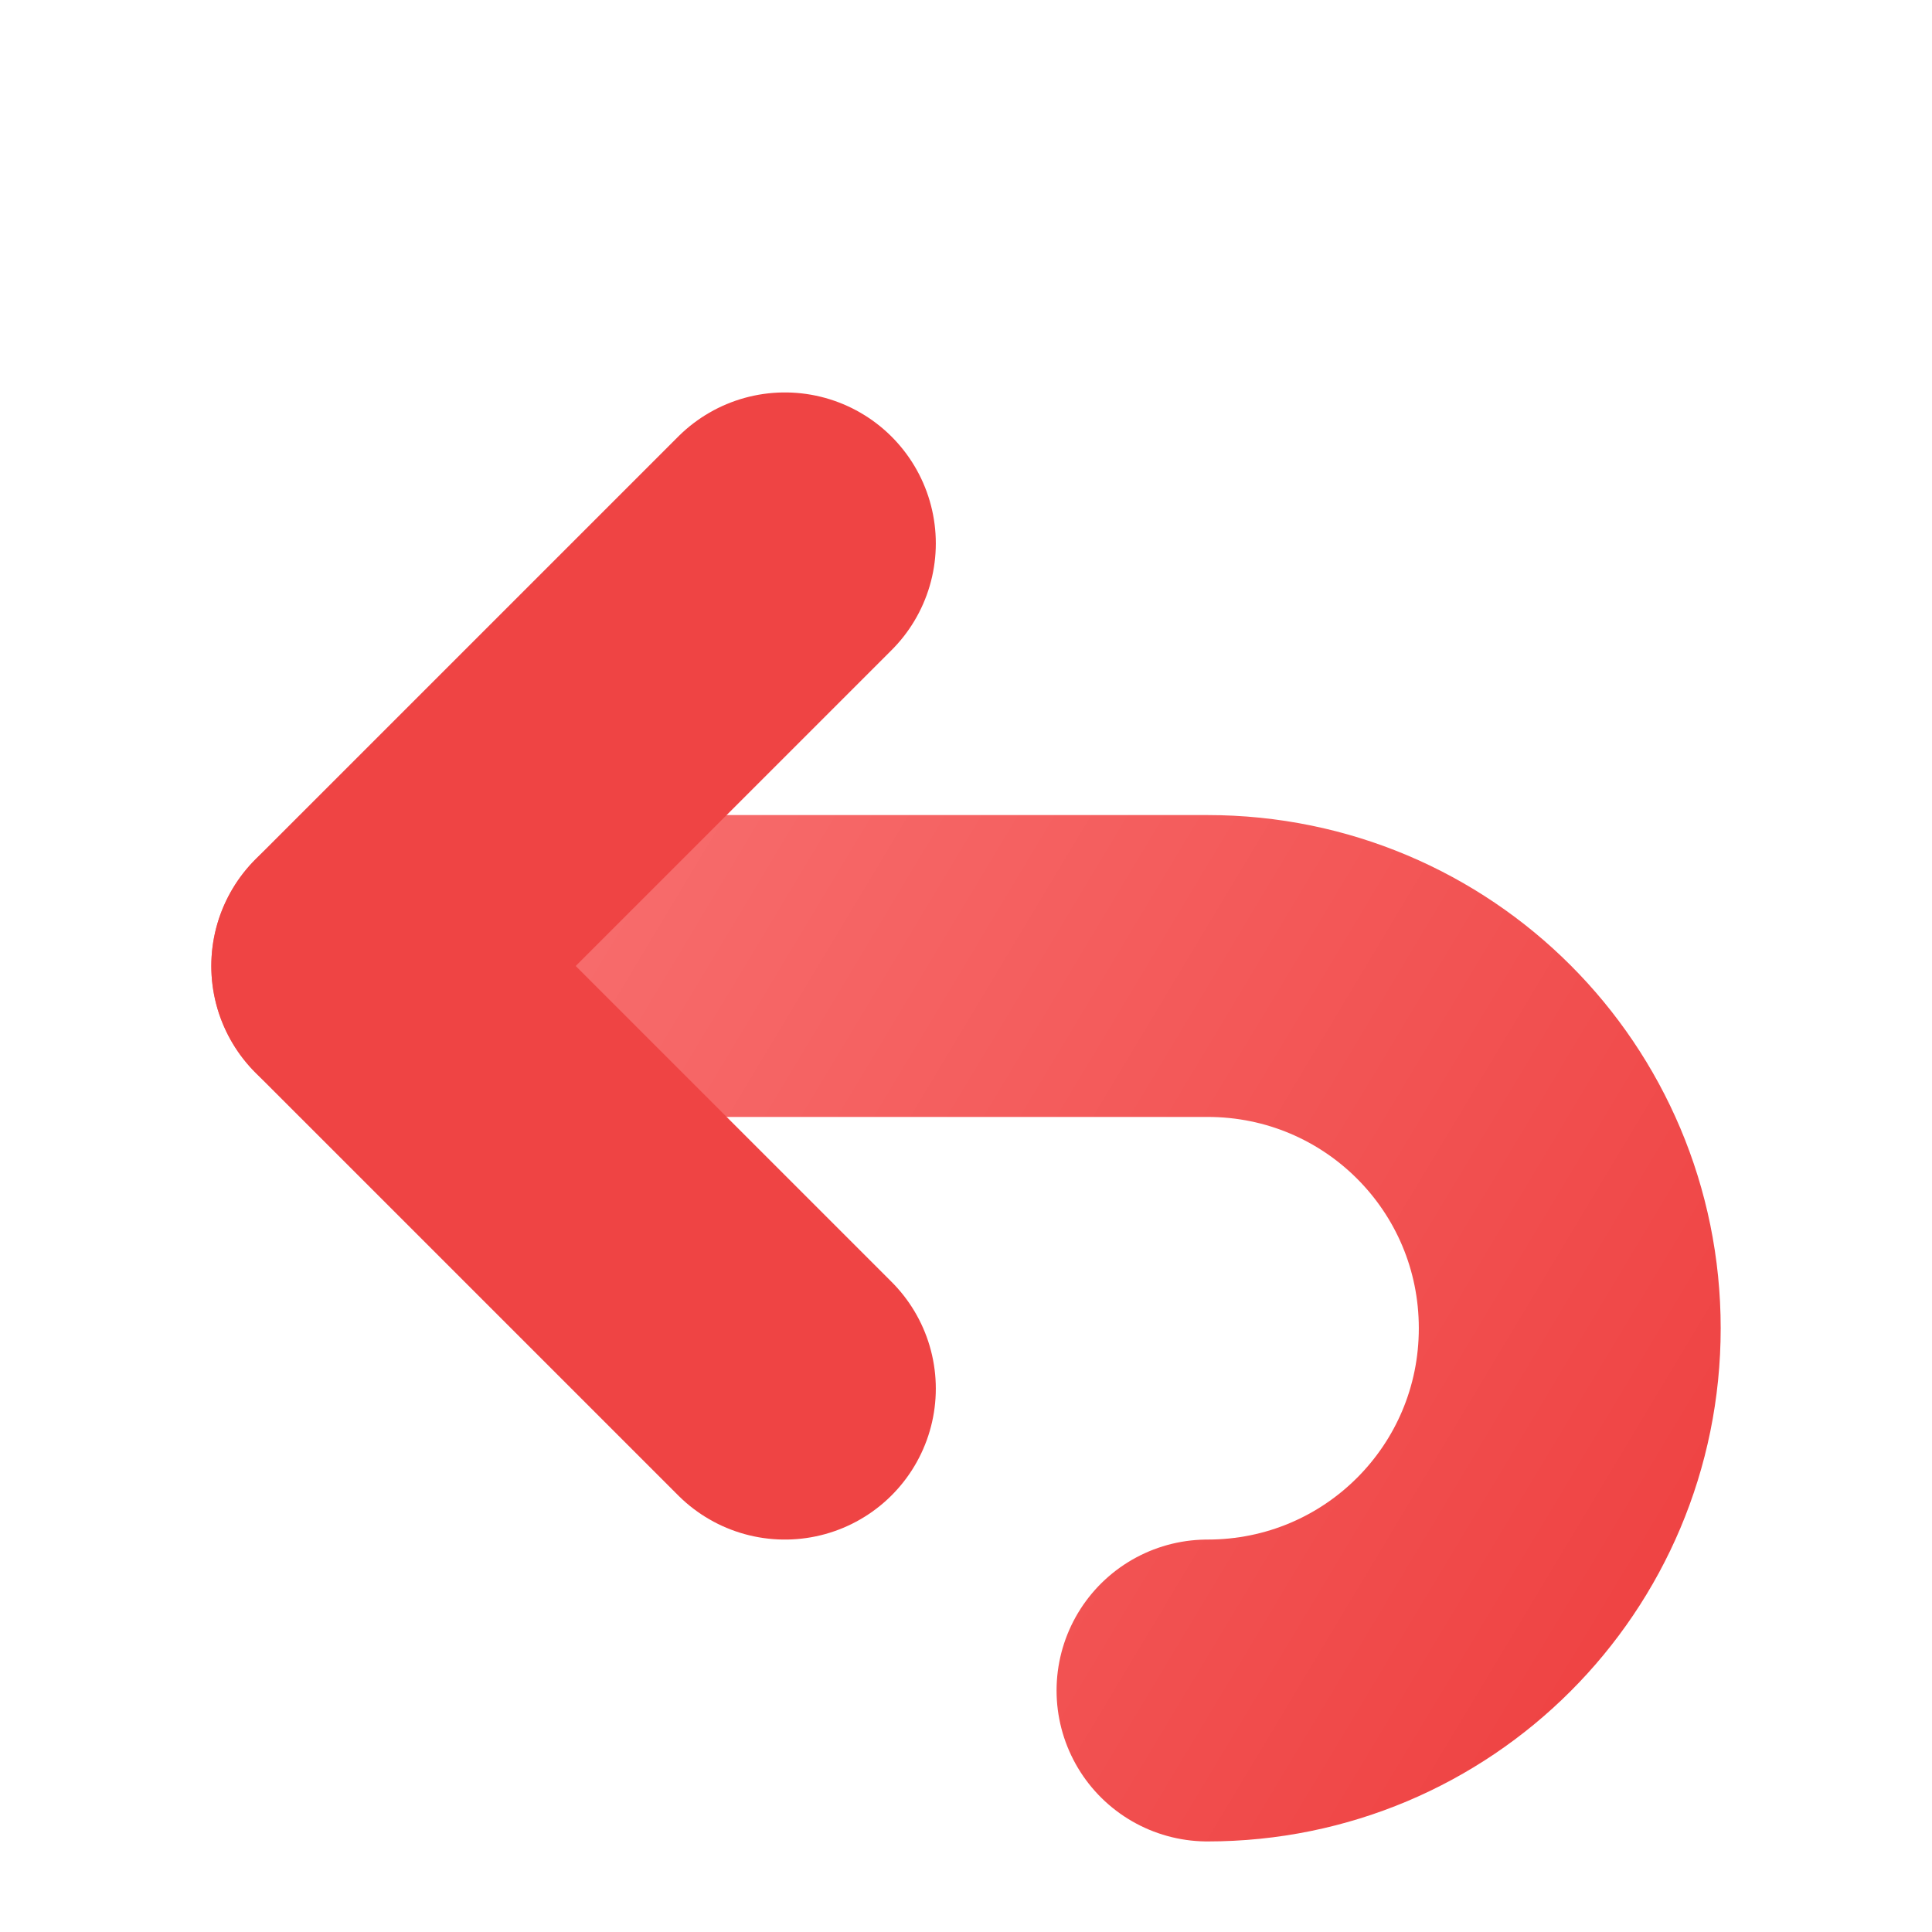
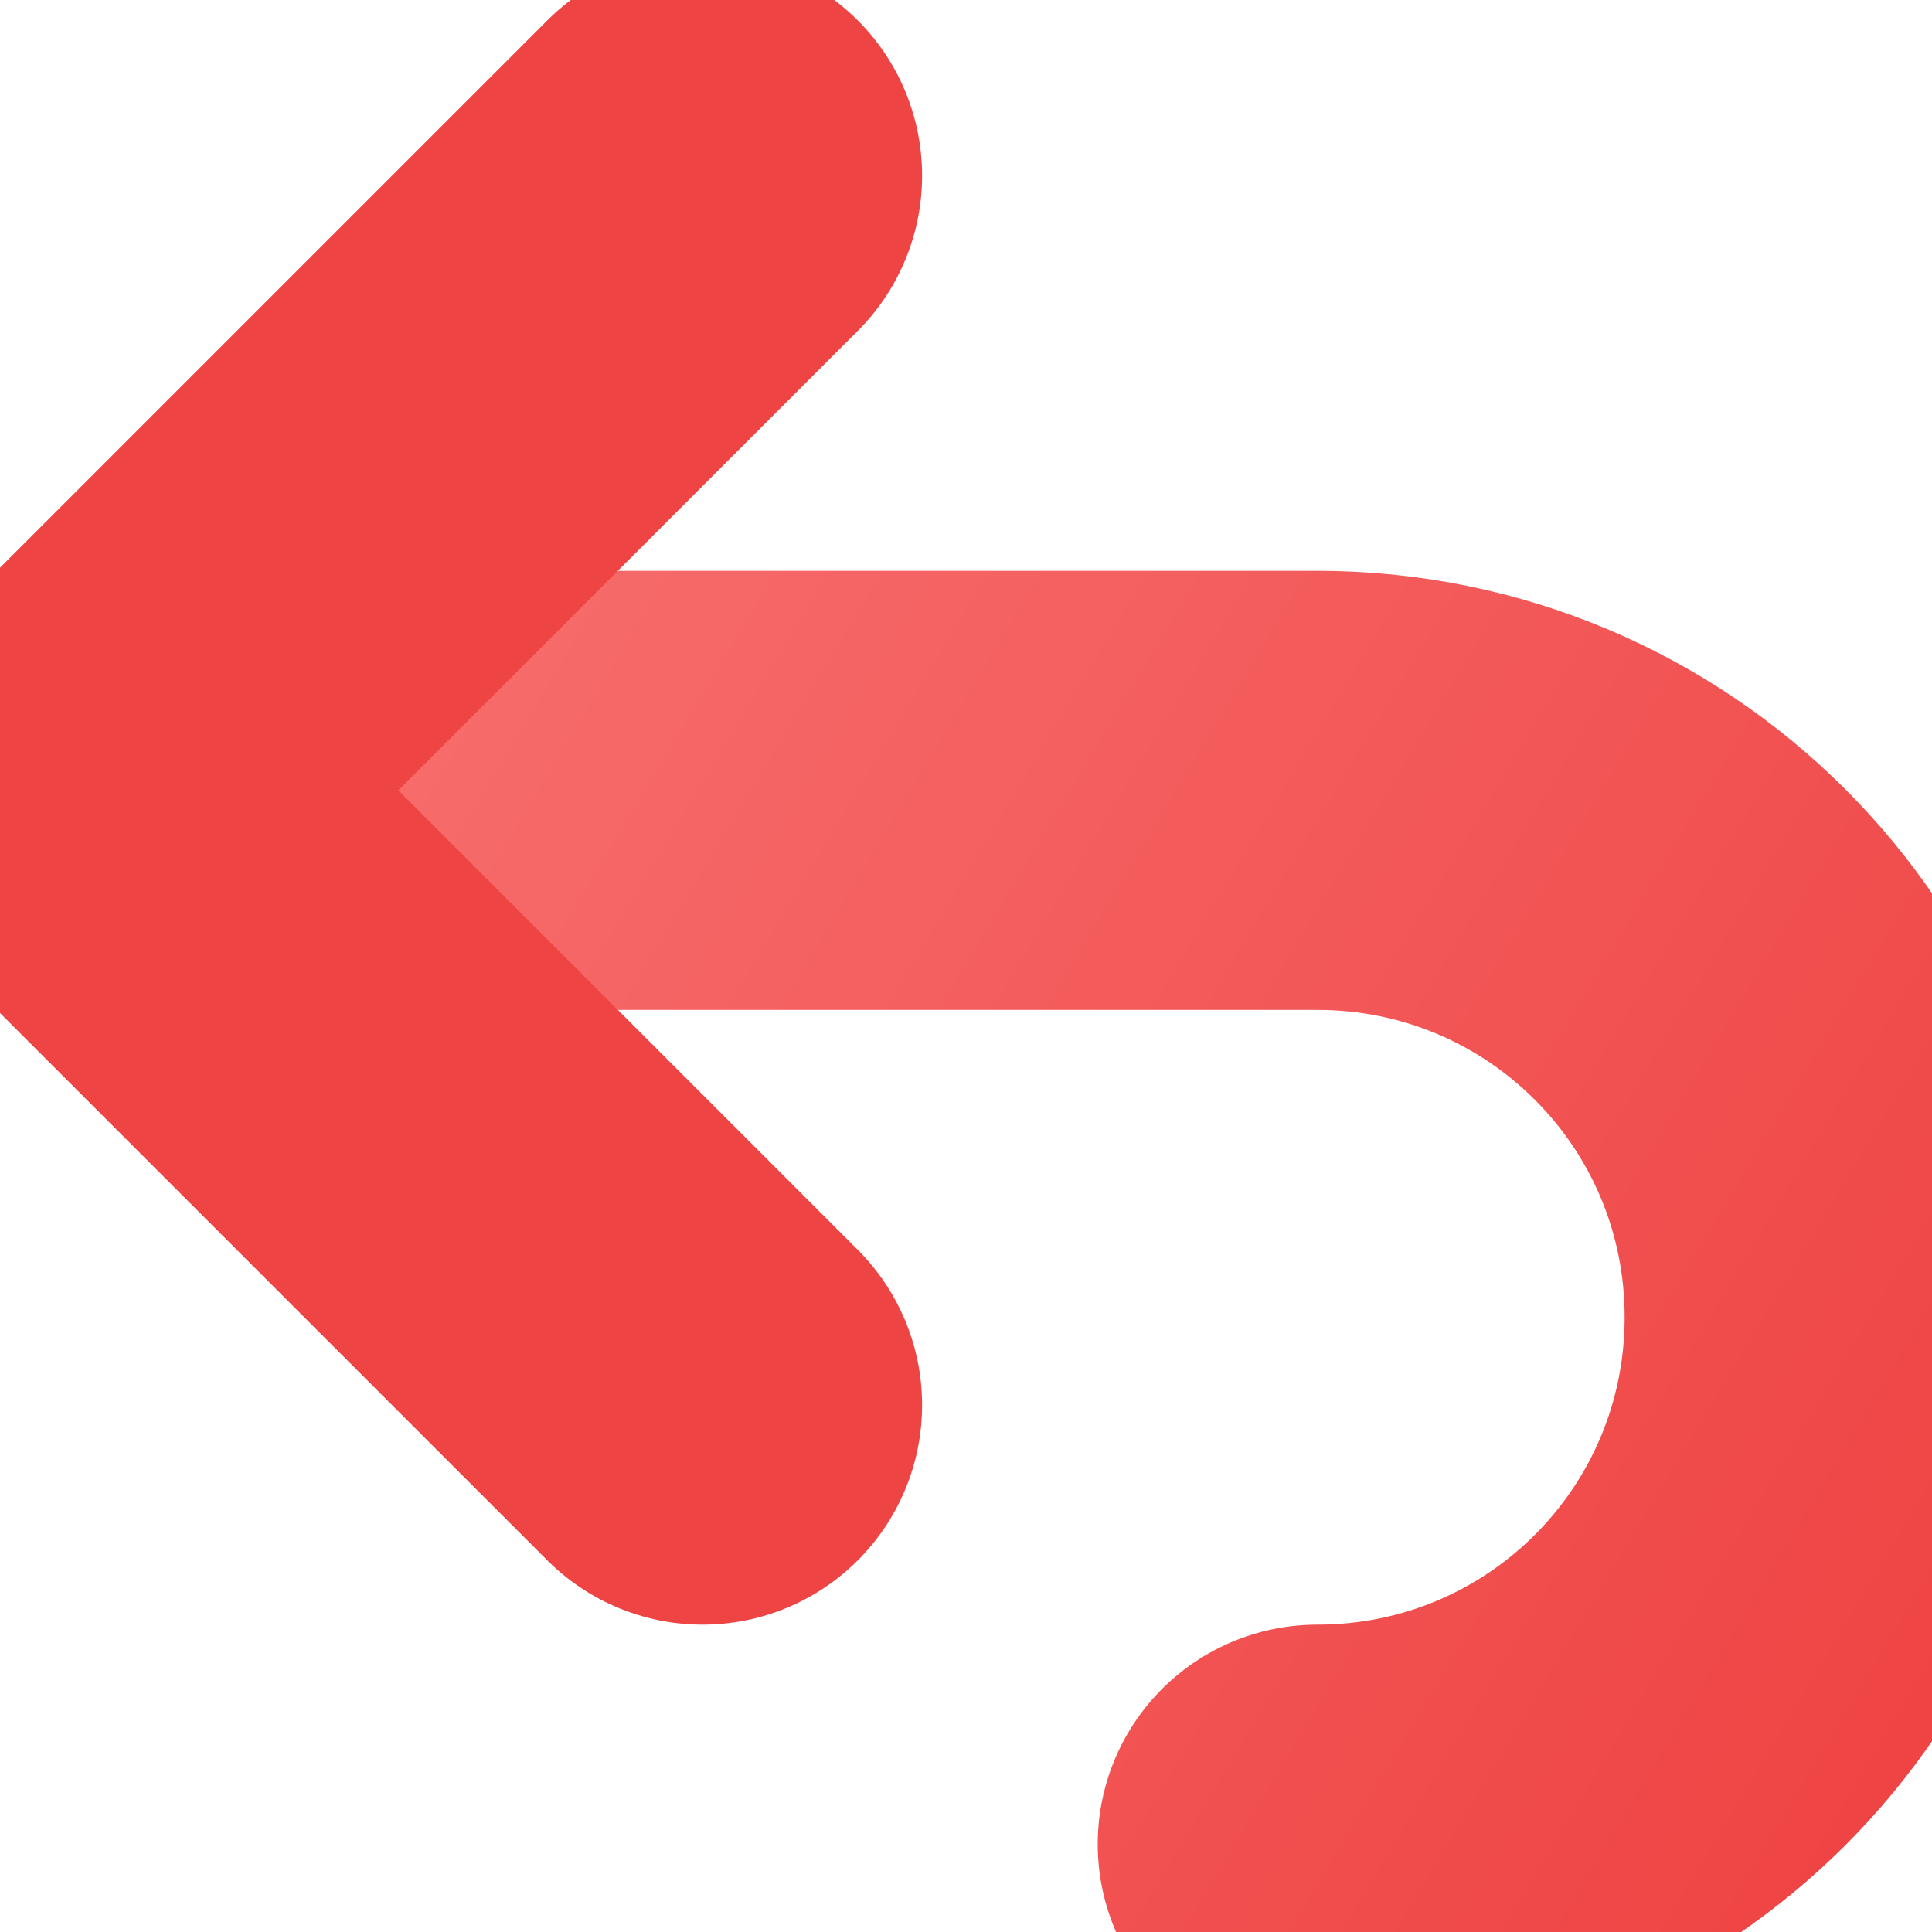
- <svg xmlns="http://www.w3.org/2000/svg" width="16" height="16" viewBox="0 0 16 16" fill="none">
+ <svg xmlns="http://www.w3.org/2000/svg" width="16" height="16" viewBox="2.5 3.5 11 11" fill="none">
  <path d="M3 8H10C11.66 8 13 9.34 13 11C13 12.66 11.66 14 10 14" stroke="url(#revertGrad)" stroke-width="2.5" stroke-linecap="round" />
  <path d="M3 8L6.5 4.5M3 8L6.5 11.5" stroke="#ef4444" stroke-width="2.5" stroke-linecap="round" stroke-linejoin="round" />
  <defs>
    <linearGradient id="revertGrad" x1="3" y1="8" x2="13" y2="14" gradientUnits="userSpaceOnUse">
      <stop offset="0%" stop-color="#f87171" />
      <stop offset="100%" stop-color="#ef4444" />
    </linearGradient>
  </defs>
</svg>
